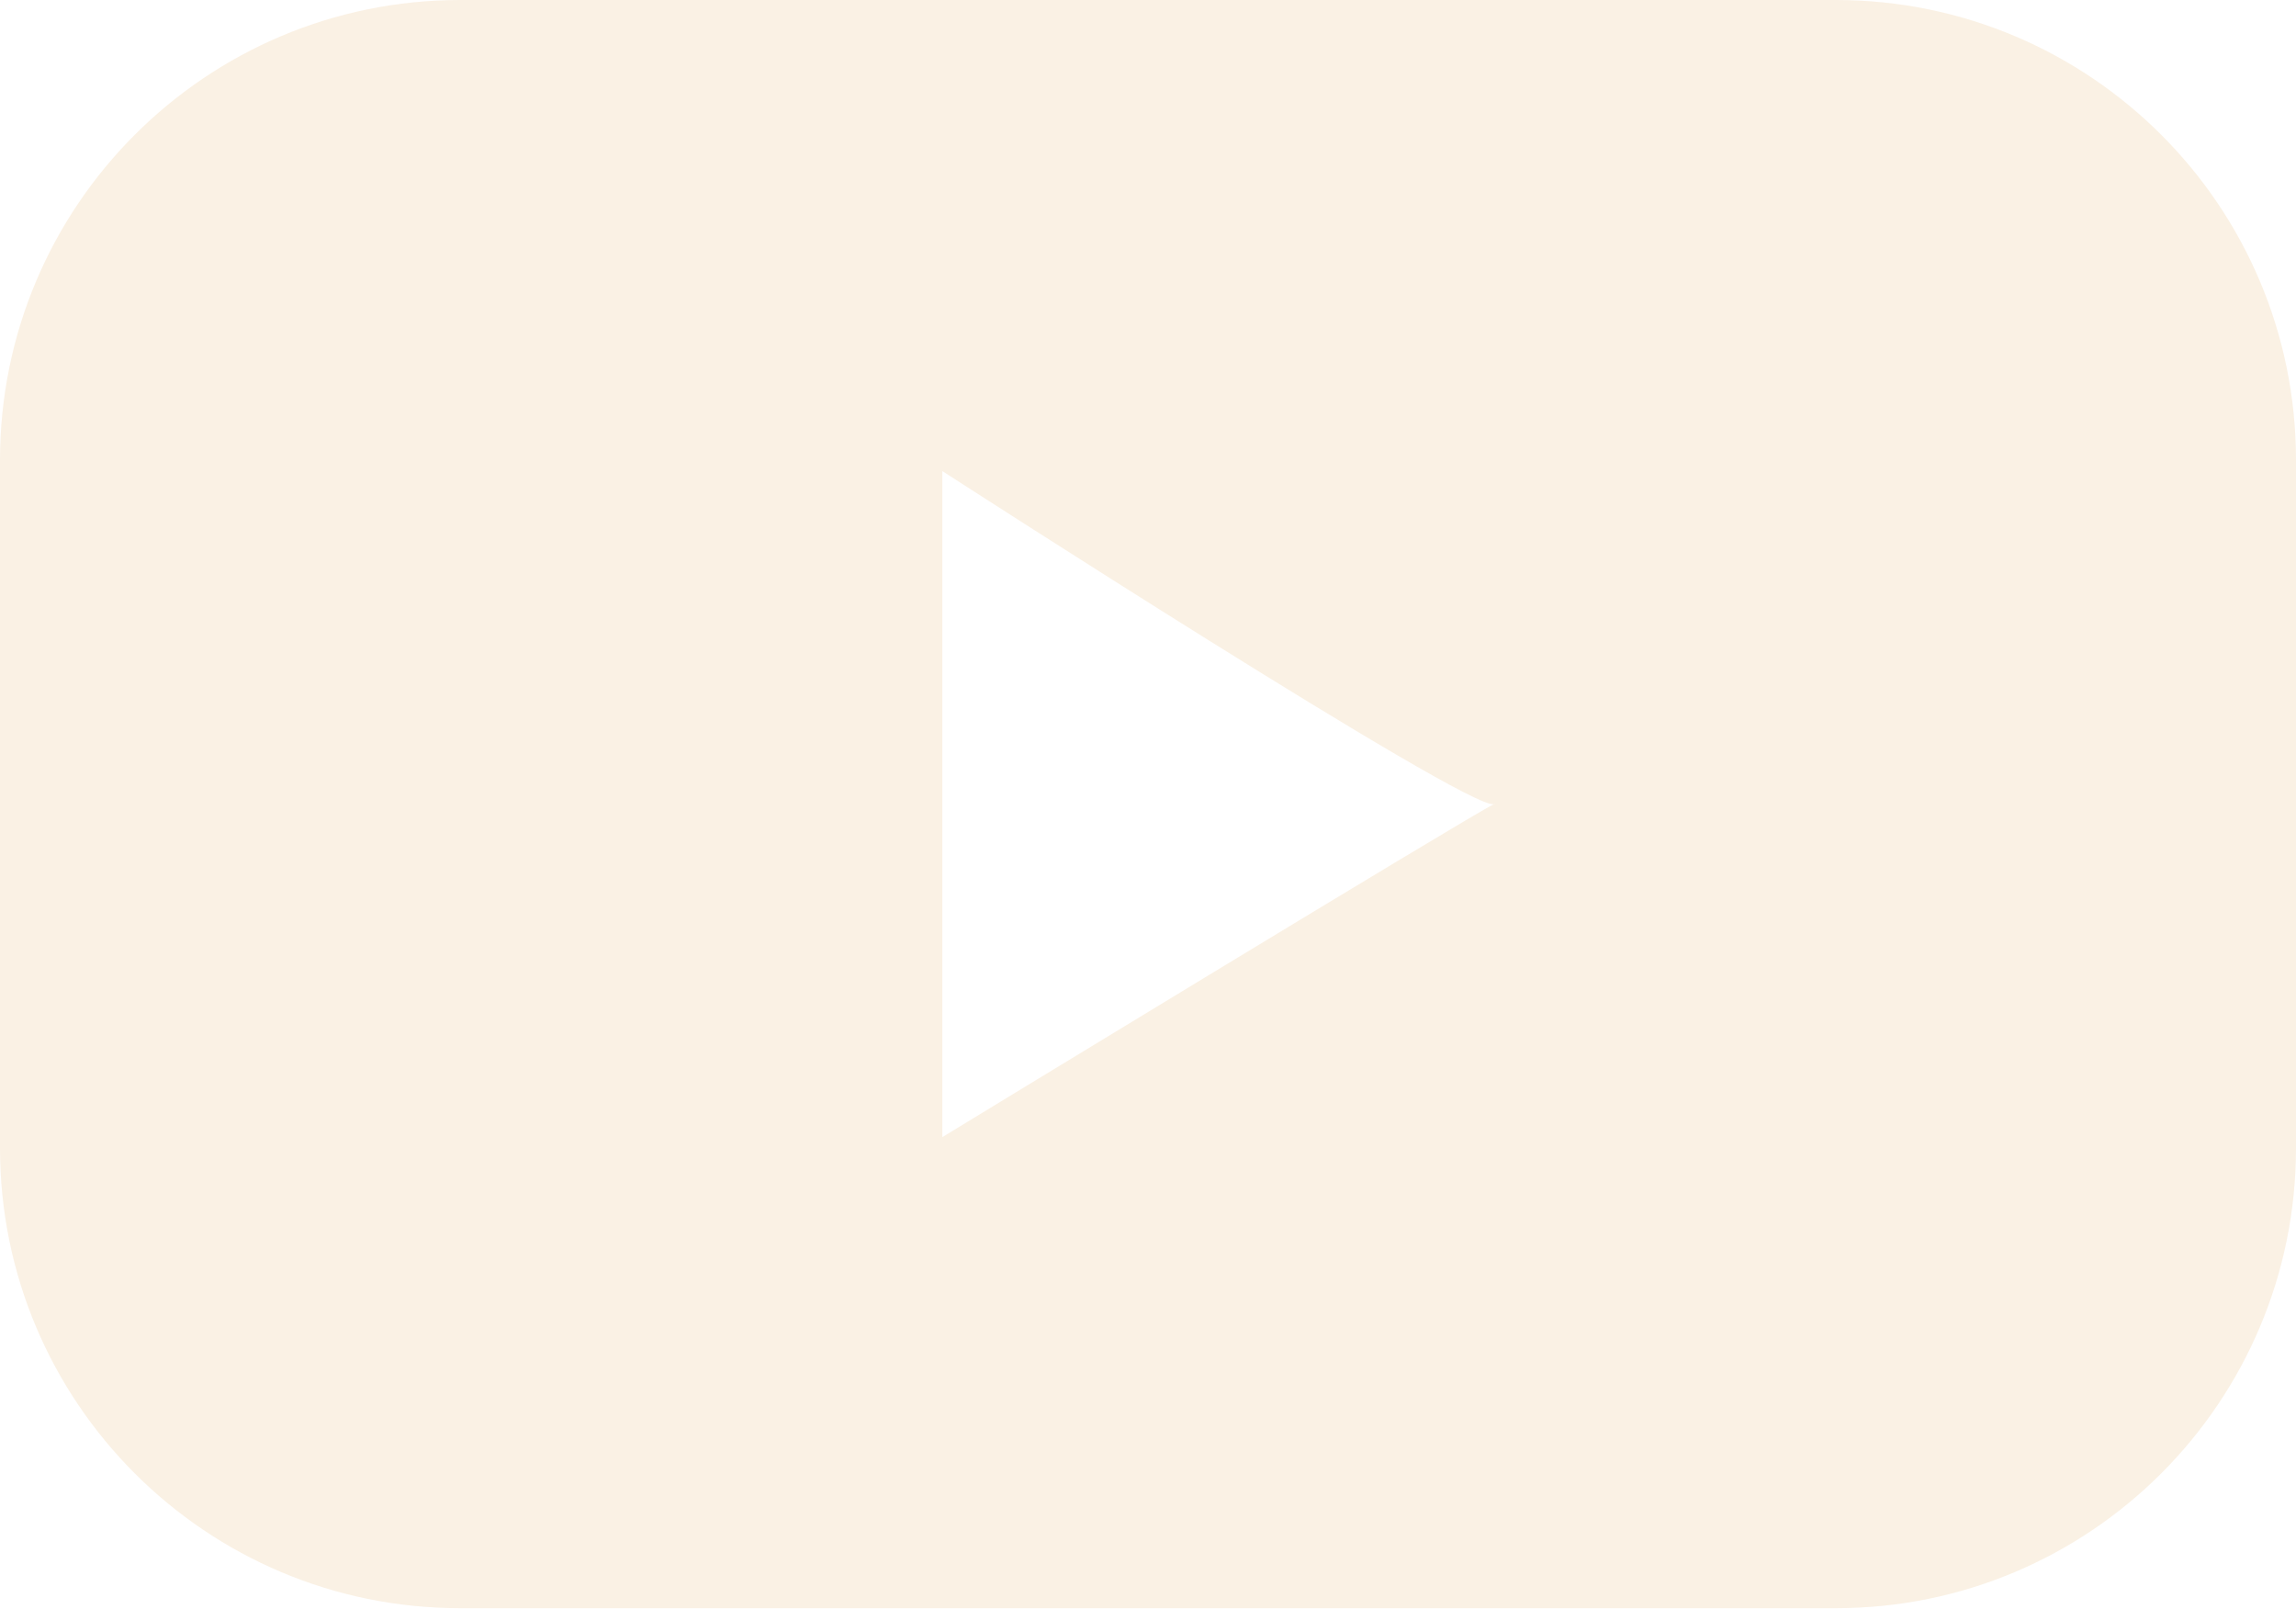
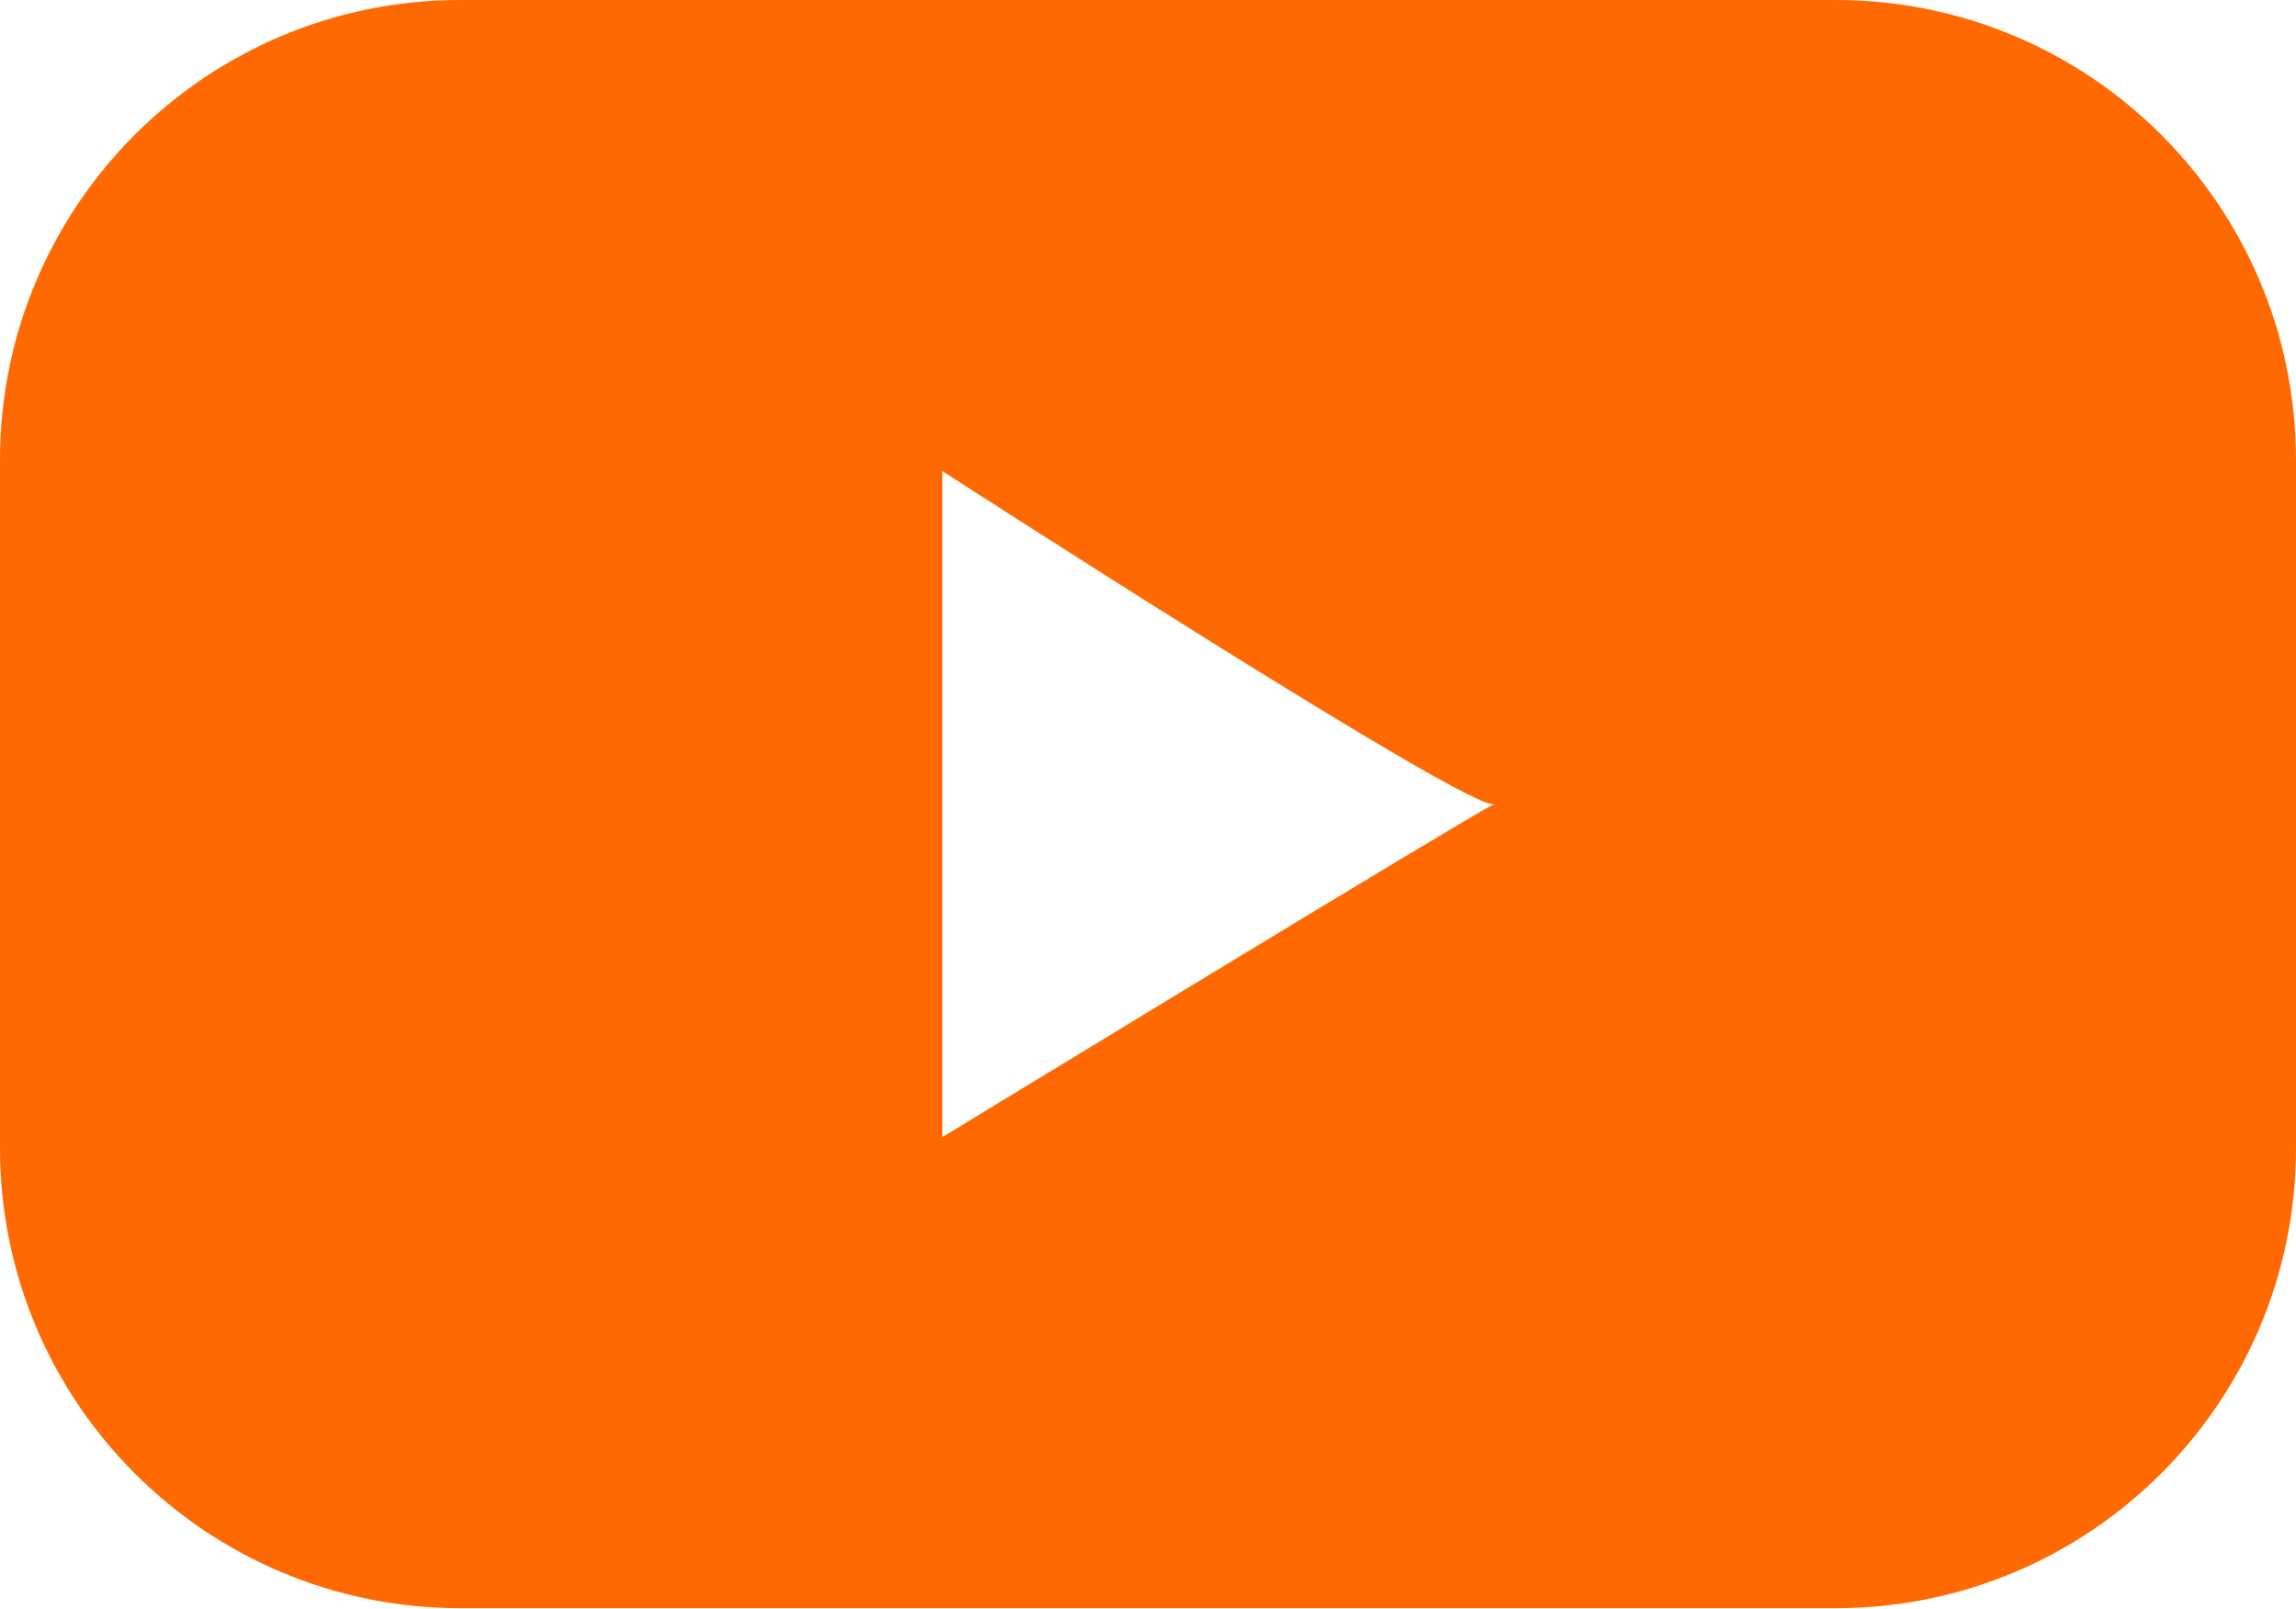
<svg xmlns="http://www.w3.org/2000/svg" id="Capa_1" version="1.1" viewBox="0 0 129.06 90.41">
  <defs>
    <style>
      .st0 {
-         fill: #faf1e4;
+         fill: #ff6900;
      }
    </style>
  </defs>
  <path class="st0" d="M103.19,0H25.87C11.58,0,0,11.58,0,25.87v38.66c0,14.29,11.58,25.87,25.87,25.87h77.32c14.29,0,25.87-11.58,25.87-25.87V25.87c0-14.29-11.58-25.87-25.87-25.87ZM52.97,63.92V26.48s29.67,19.18,31.01,18.72c.05-.02.07-.03.04,0,0,0-.03,0-.04,0-1.35.64-31.01,18.72-31.01,18.72Z" />
</svg>
